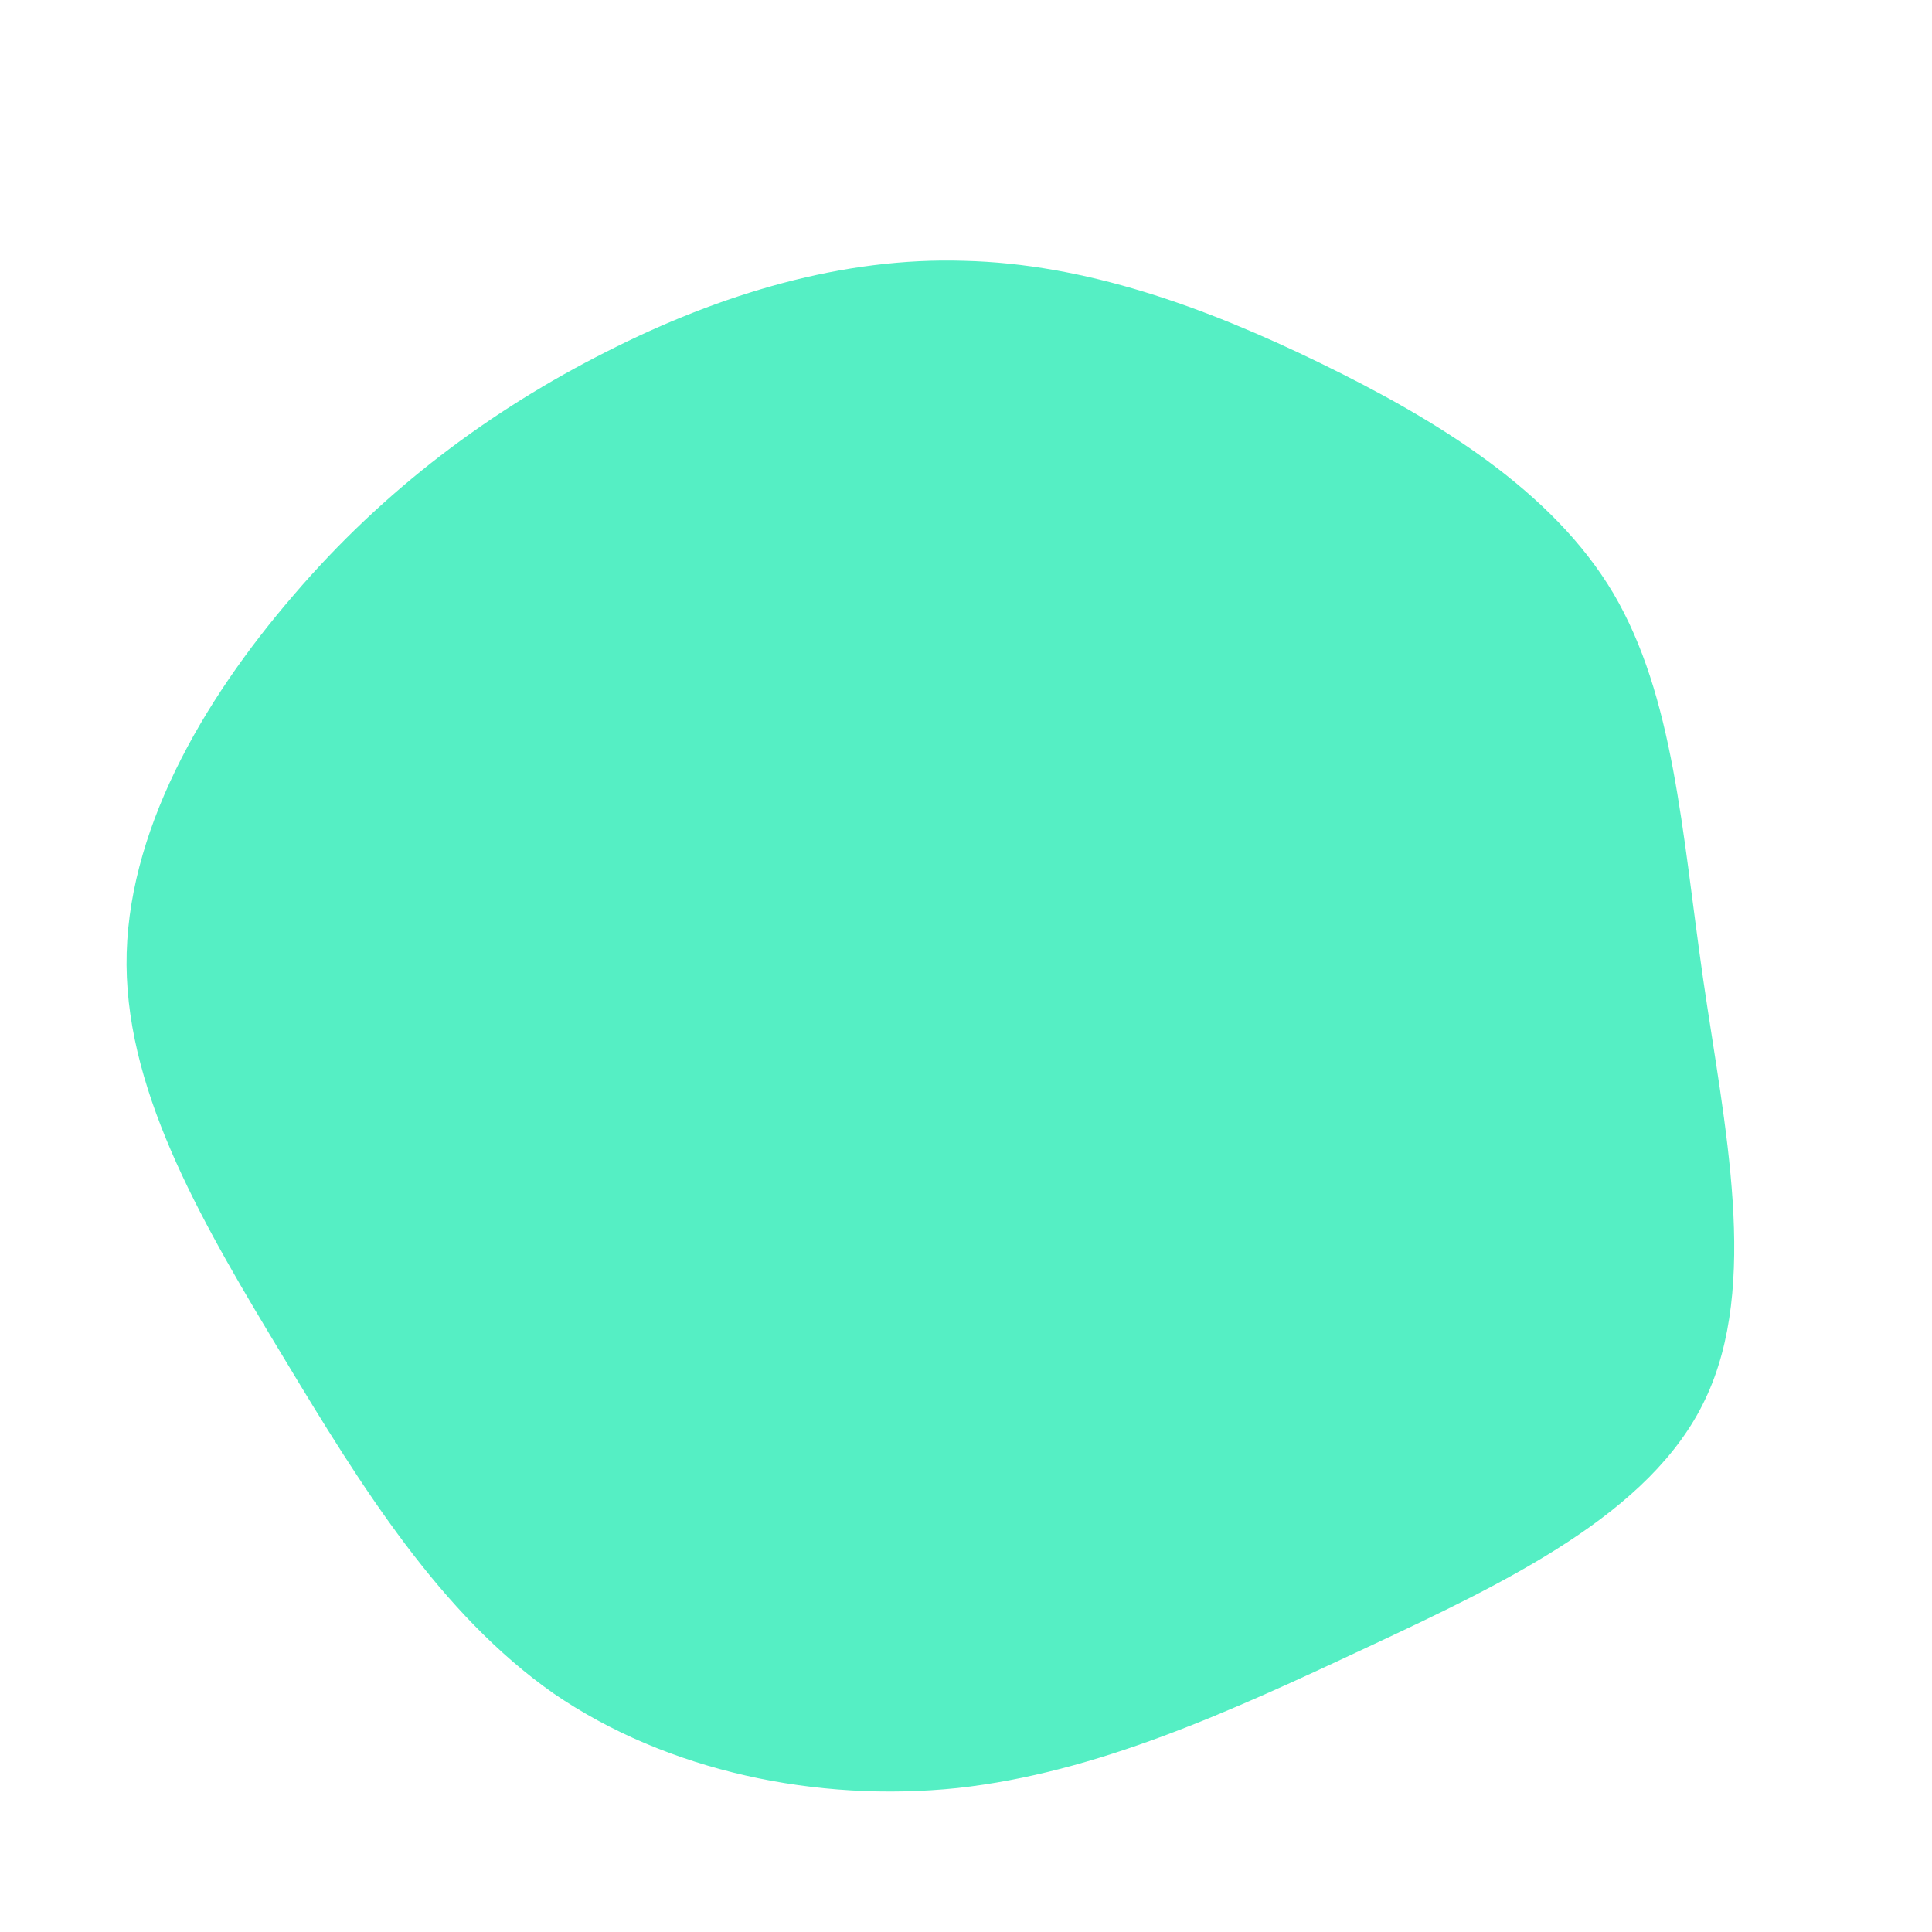
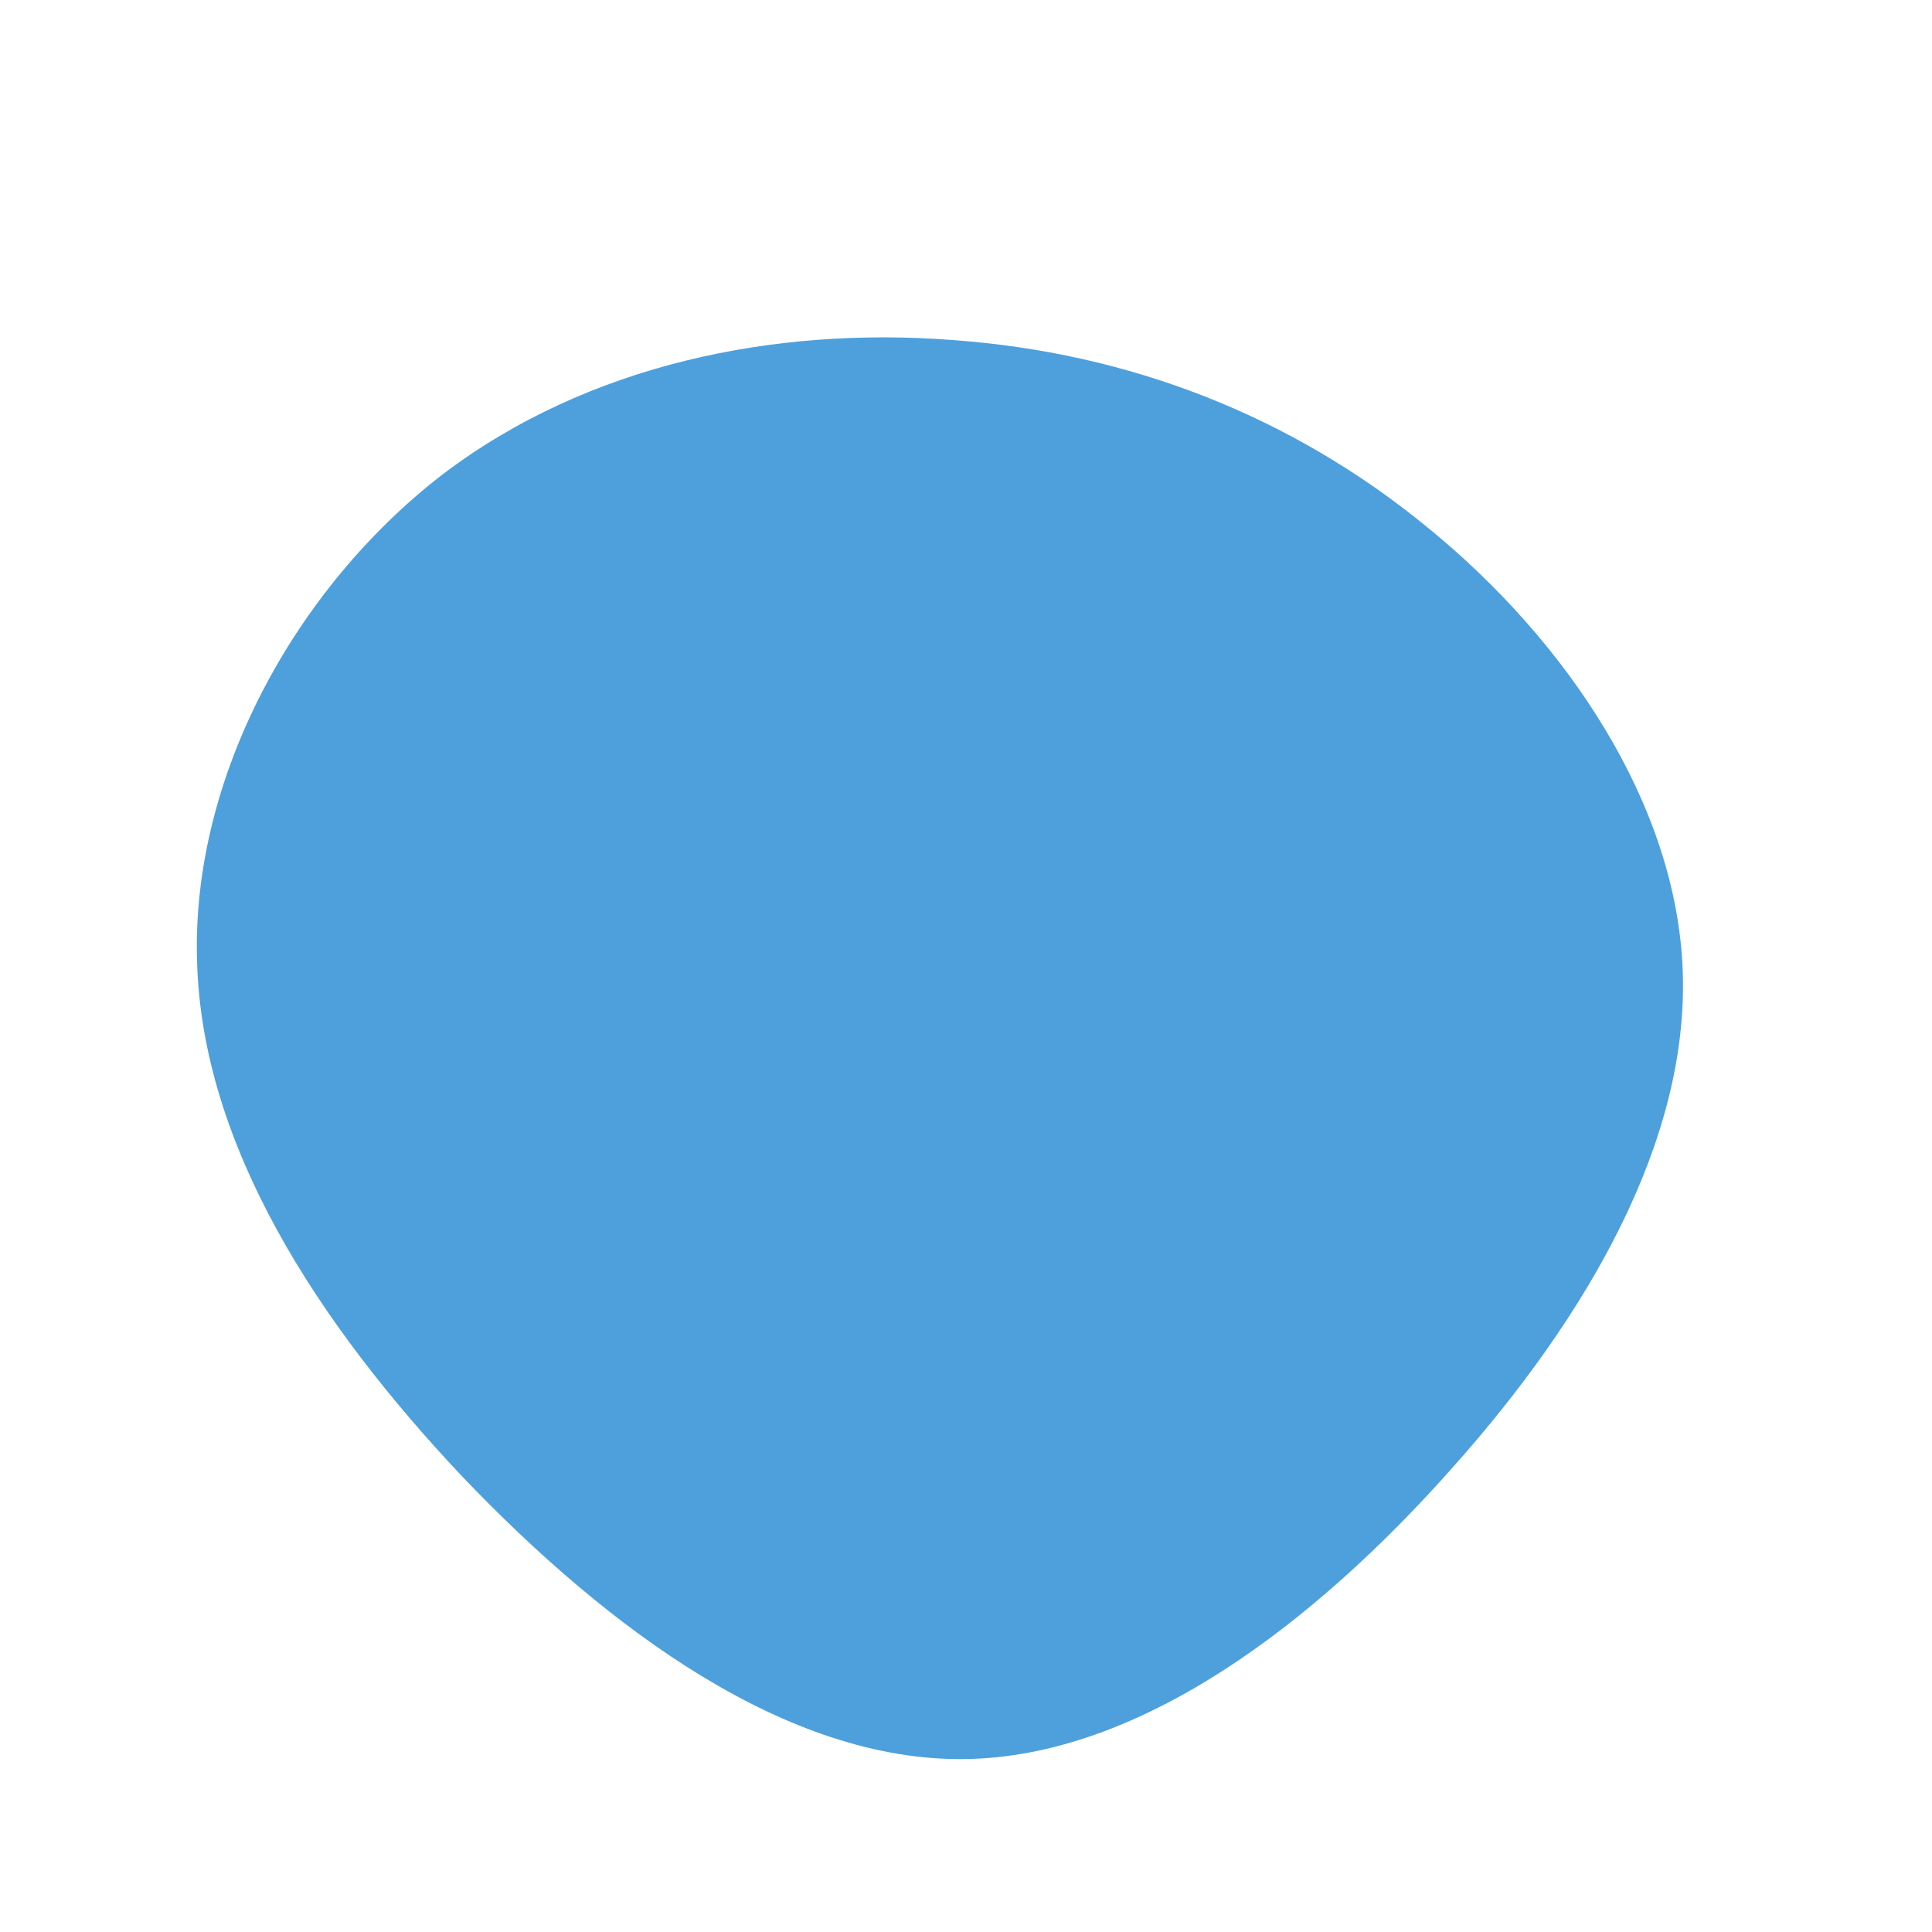
<svg xmlns="http://www.w3.org/2000/svg" viewBox="0 0 200 200">
-   <path fill="#55EFC4" d="M36.7,-62.4C48.8,-56.5,60.7,-49.2,67,-38.6C73.3,-27.9,74.1,-14,76.3,1.3C78.5,16.5,82.2,33,76.5,44.9C70.9,56.7,55.9,63.8,41.6,70.5C27.3,77.2,13.6,83.5,-0.9,85.1C-15.4,86.6,-30.9,83.4,-42.7,75.3C-54.4,67.1,-62.6,53.9,-70.6,40.6C-78.7,27.2,-86.8,13.6,-86.9,-0.1C-87,-13.7,-79.1,-27.4,-69.6,-38.4C-60.2,-49.4,-49.1,-57.6,-37.2,-63.6C-25.4,-69.6,-12.7,-73.4,-0.2,-73C12.3,-72.7,24.6,-68.3,36.7,-62.4Z" transform="translate(100 100)" />
+   <path fill="#4DA0DC" d="M47.9,-45.3C62.1,-33.7,73.6,-16.8,74.2,0.6C74.8,18,64.5,36.1,50.3,52C36.1,68,18,81.9,-0.2,82.1C-18.5,82.3,-36.9,68.8,-52.1,52.9C-67.2,36.9,-79.1,18.5,-79.6,-0.5C-80.2,-19.6,-69.4,-39.1,-54.3,-50.8C-39.1,-62.4,-19.6,-66.2,-1.4,-64.8C16.8,-63.5,33.7,-57,47.9,-45.3Z" transform="translate(100 100)" />
</svg>
